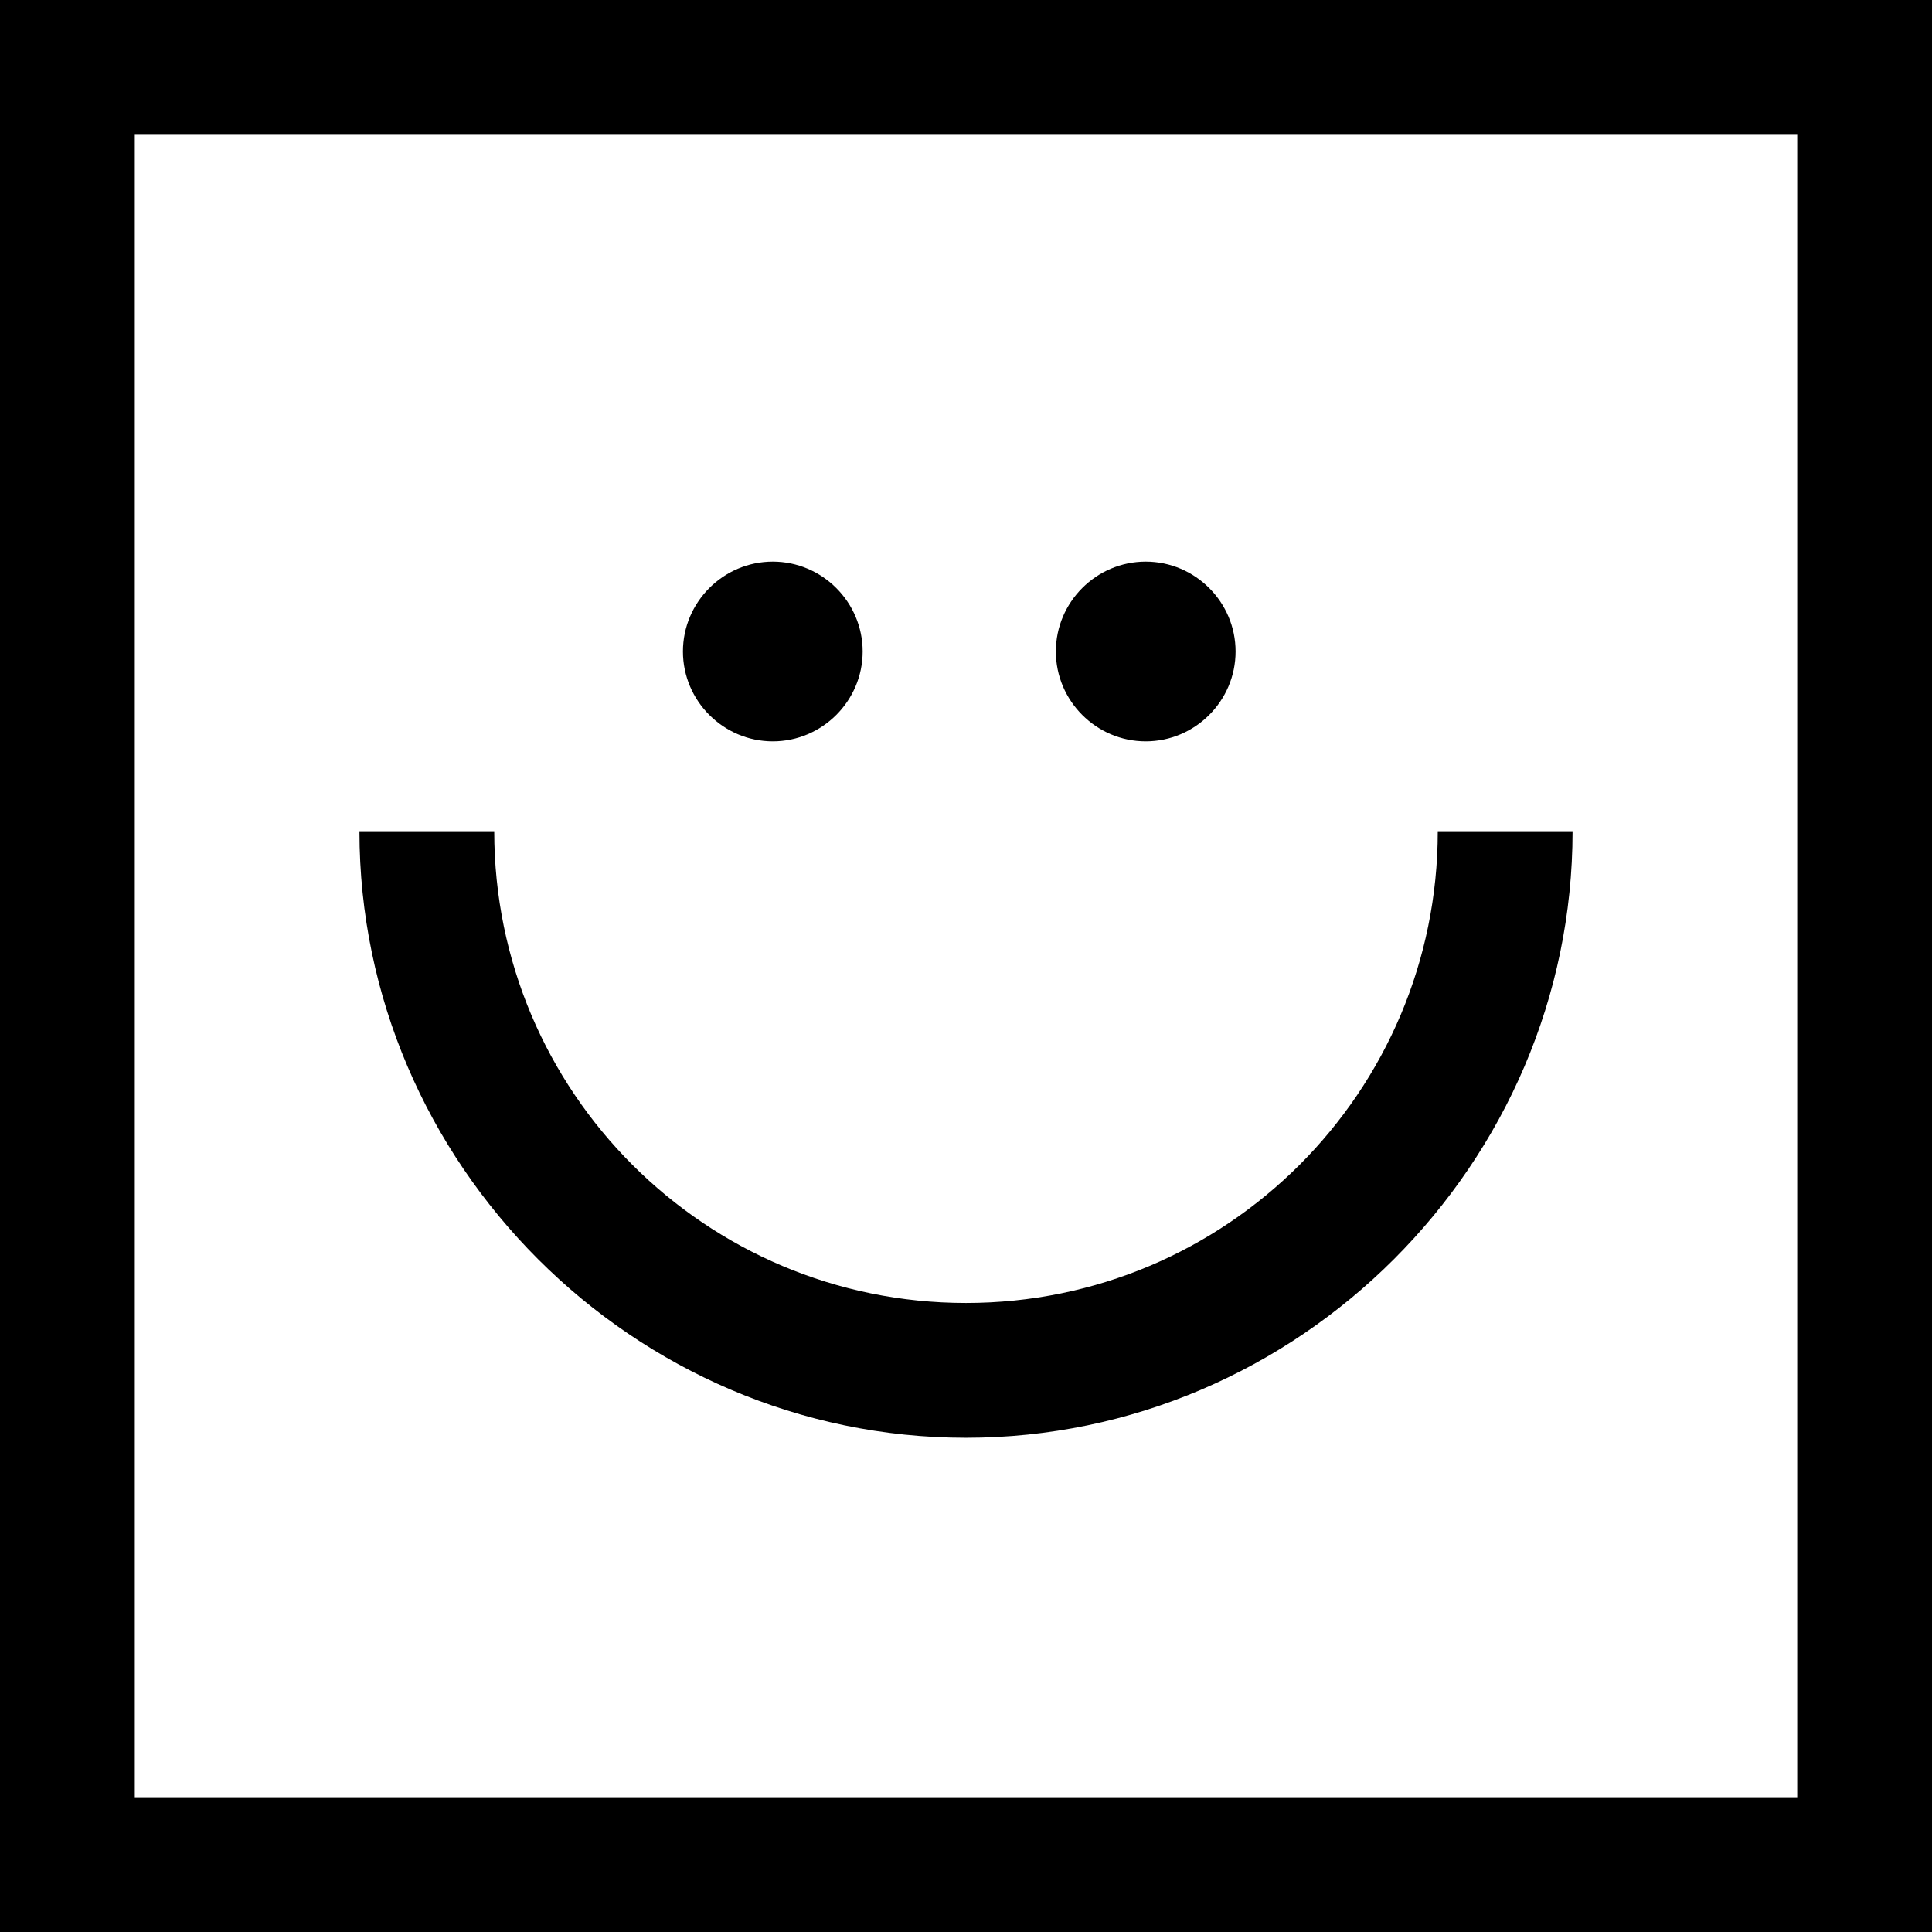
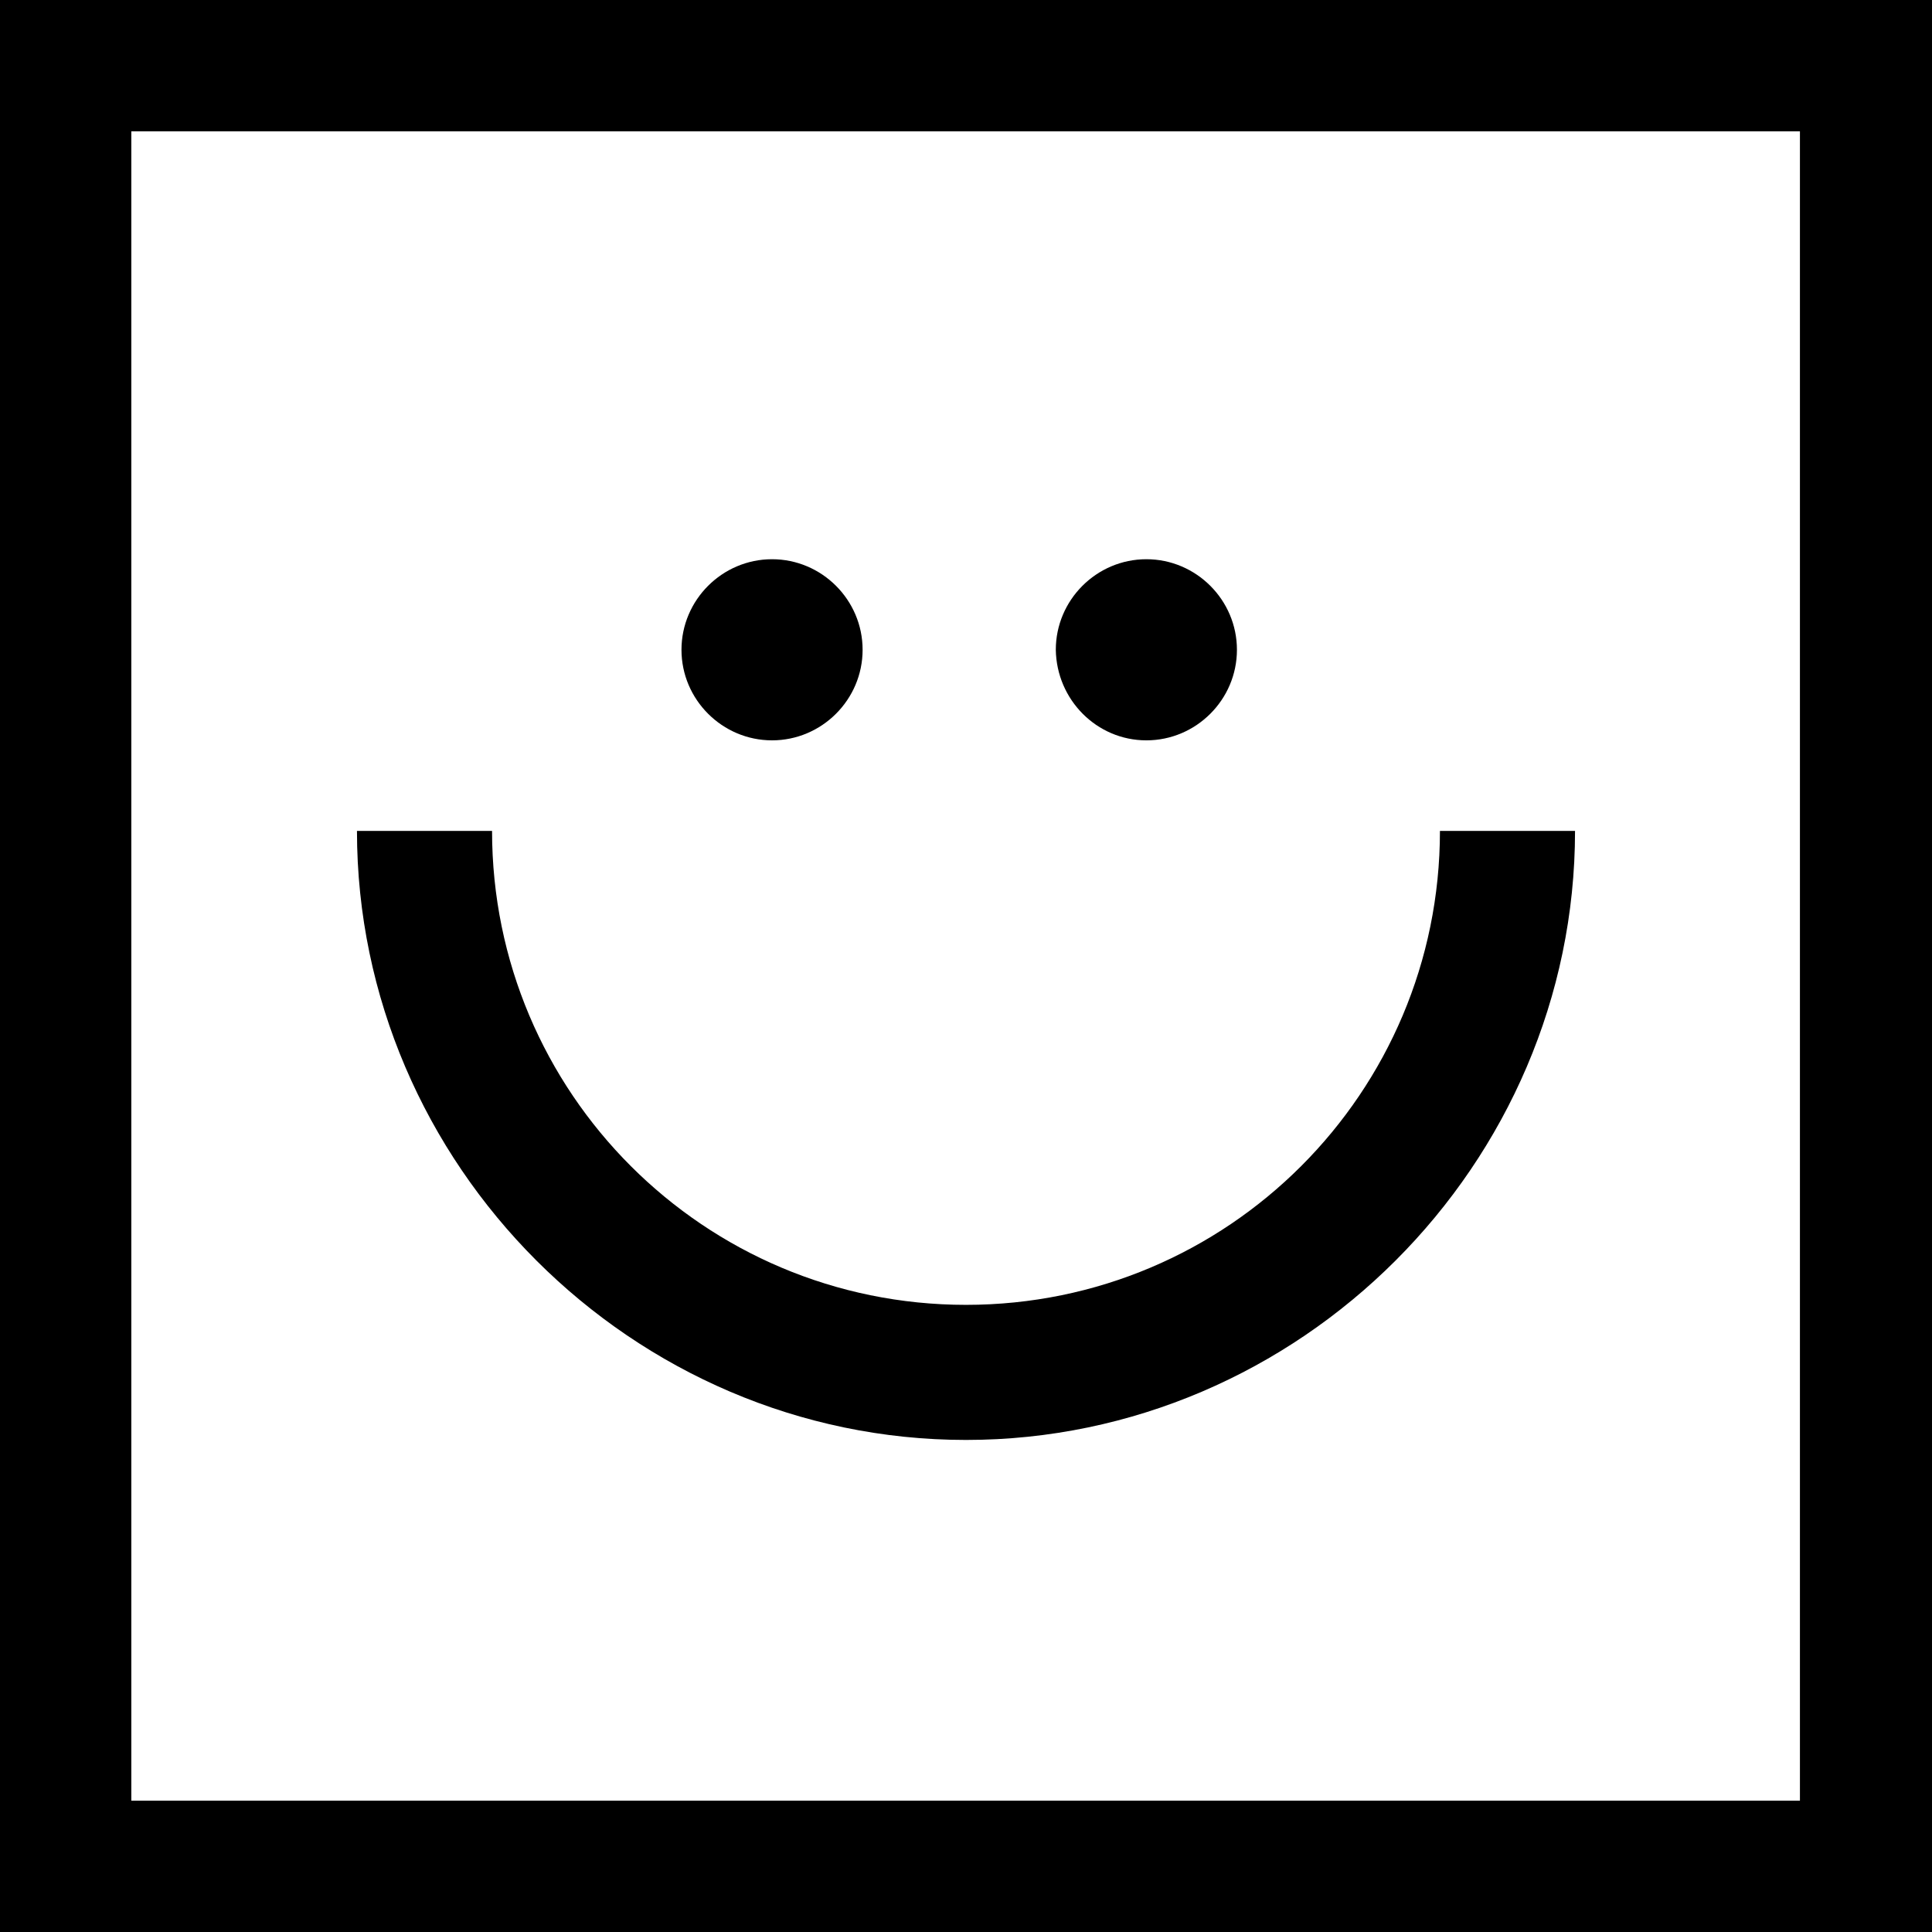
- <svg xmlns="http://www.w3.org/2000/svg" viewBox="0 0 43 43">
-   <path d="M0 0v43h43V0H0zm40 40H3V3h37v37zm-18.5-8C28.9 32 35 25.9 35 18.5h-3C32 24.3 27.3 29 21.5 29S11 24.3 11 18.5H8C8 25.9 14.1 32 21.5 32zm-4.3-15.5c1.1 0 2-.9 2-2s-.9-2-2-2-2 .9-2 2 .9 2 2 2zm8.3 0c1.1 0 2-.9 2-2s-.9-2-2-2-2 .9-2 2 .9 2 2 2z" />
+ <svg xmlns="http://www.w3.org/2000/svg" version="1.1" id="Layer_1" x="0px" y="0px" viewBox="0 0 256 256" style="enable-background:new 0 0 256 256;" xml:space="preserve">
+   <path d="M-0.5-0.5v257h257v-257H-0.5z M238.6,238.6H17.4V17.4h221.1V238.6z M128,190.8c44.2,0,80.7-36.5,80.7-80.7h-17.9  c0,34.7-28.1,62.8-62.8,62.8s-62.8-28.1-62.8-62.8H47.3C47.3,154.3,83.8,190.8,128,190.8z M102.3,98.1c6.6,0,12-5.4,12-12  c0-6.6-5.4-12-12-12c-6.6,0-12,5.4-12,12C90.3,92.7,95.7,98.1,102.3,98.1z M151.9,98.1c6.6,0,12-5.4,12-12c0-6.6-5.4-12-12-12  c-6.6,0-12,5.4-12,12C140,92.7,145.3,98.1,151.9,98.1z" />
</svg>
